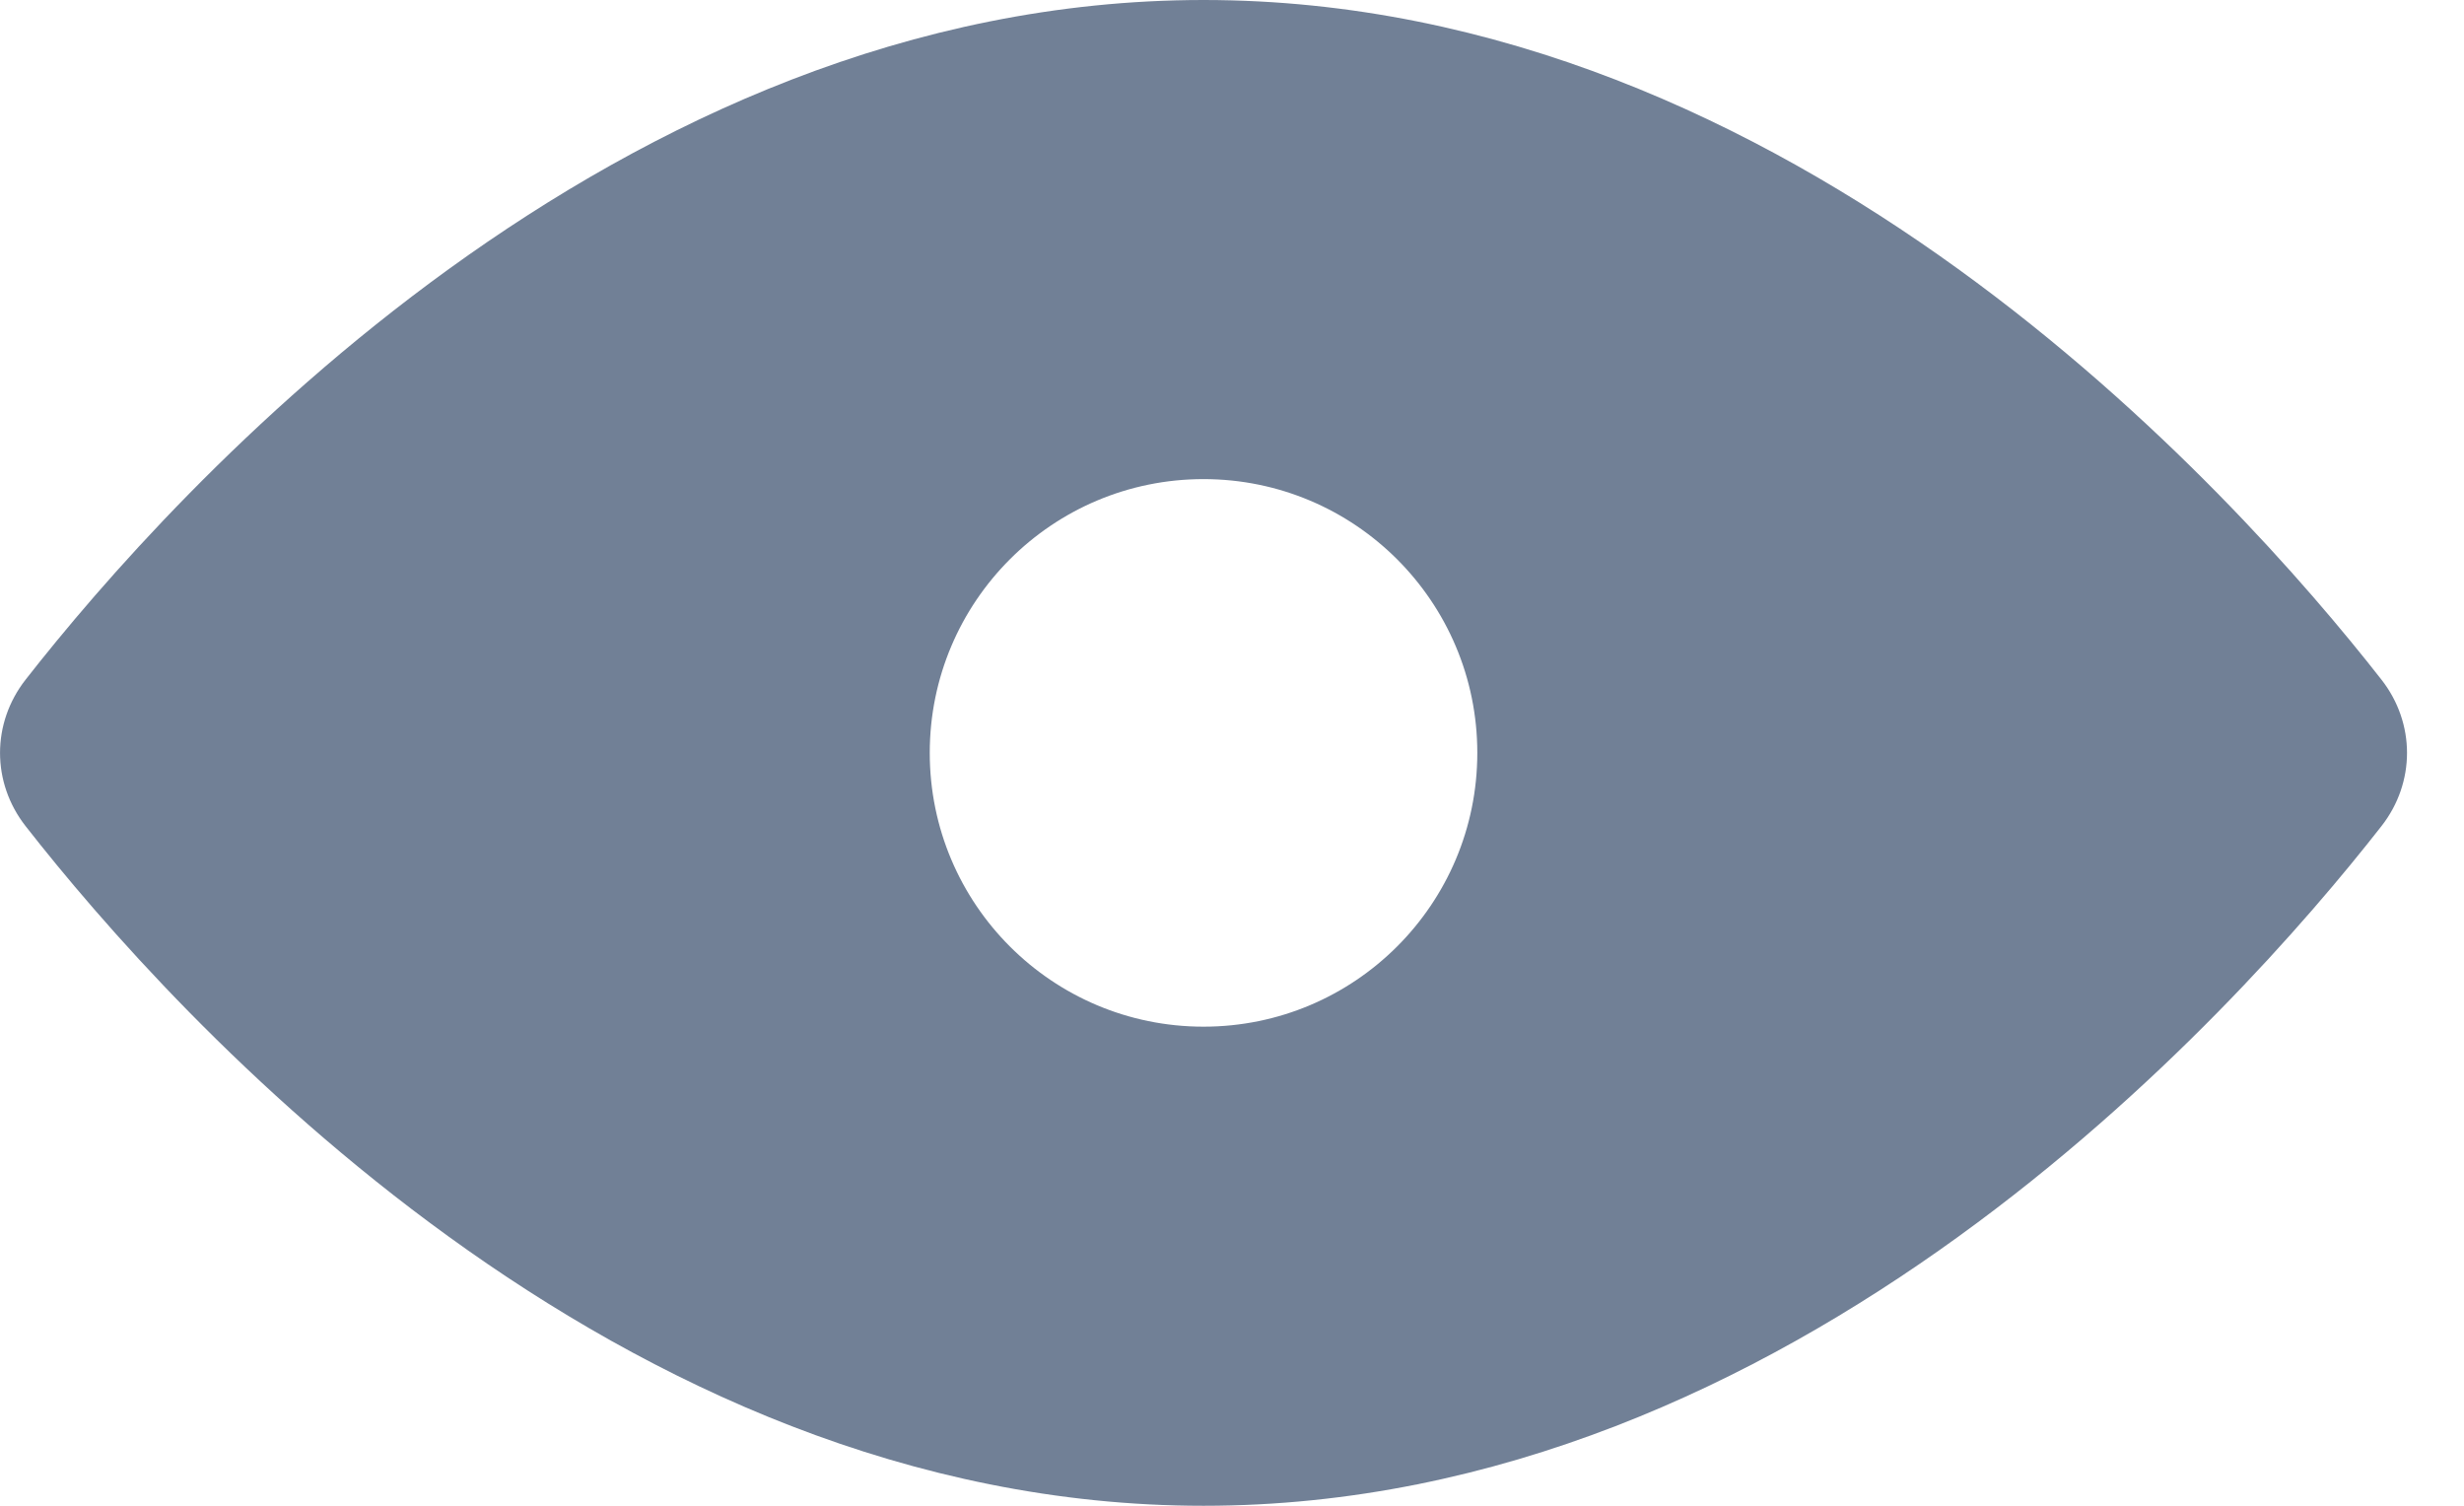
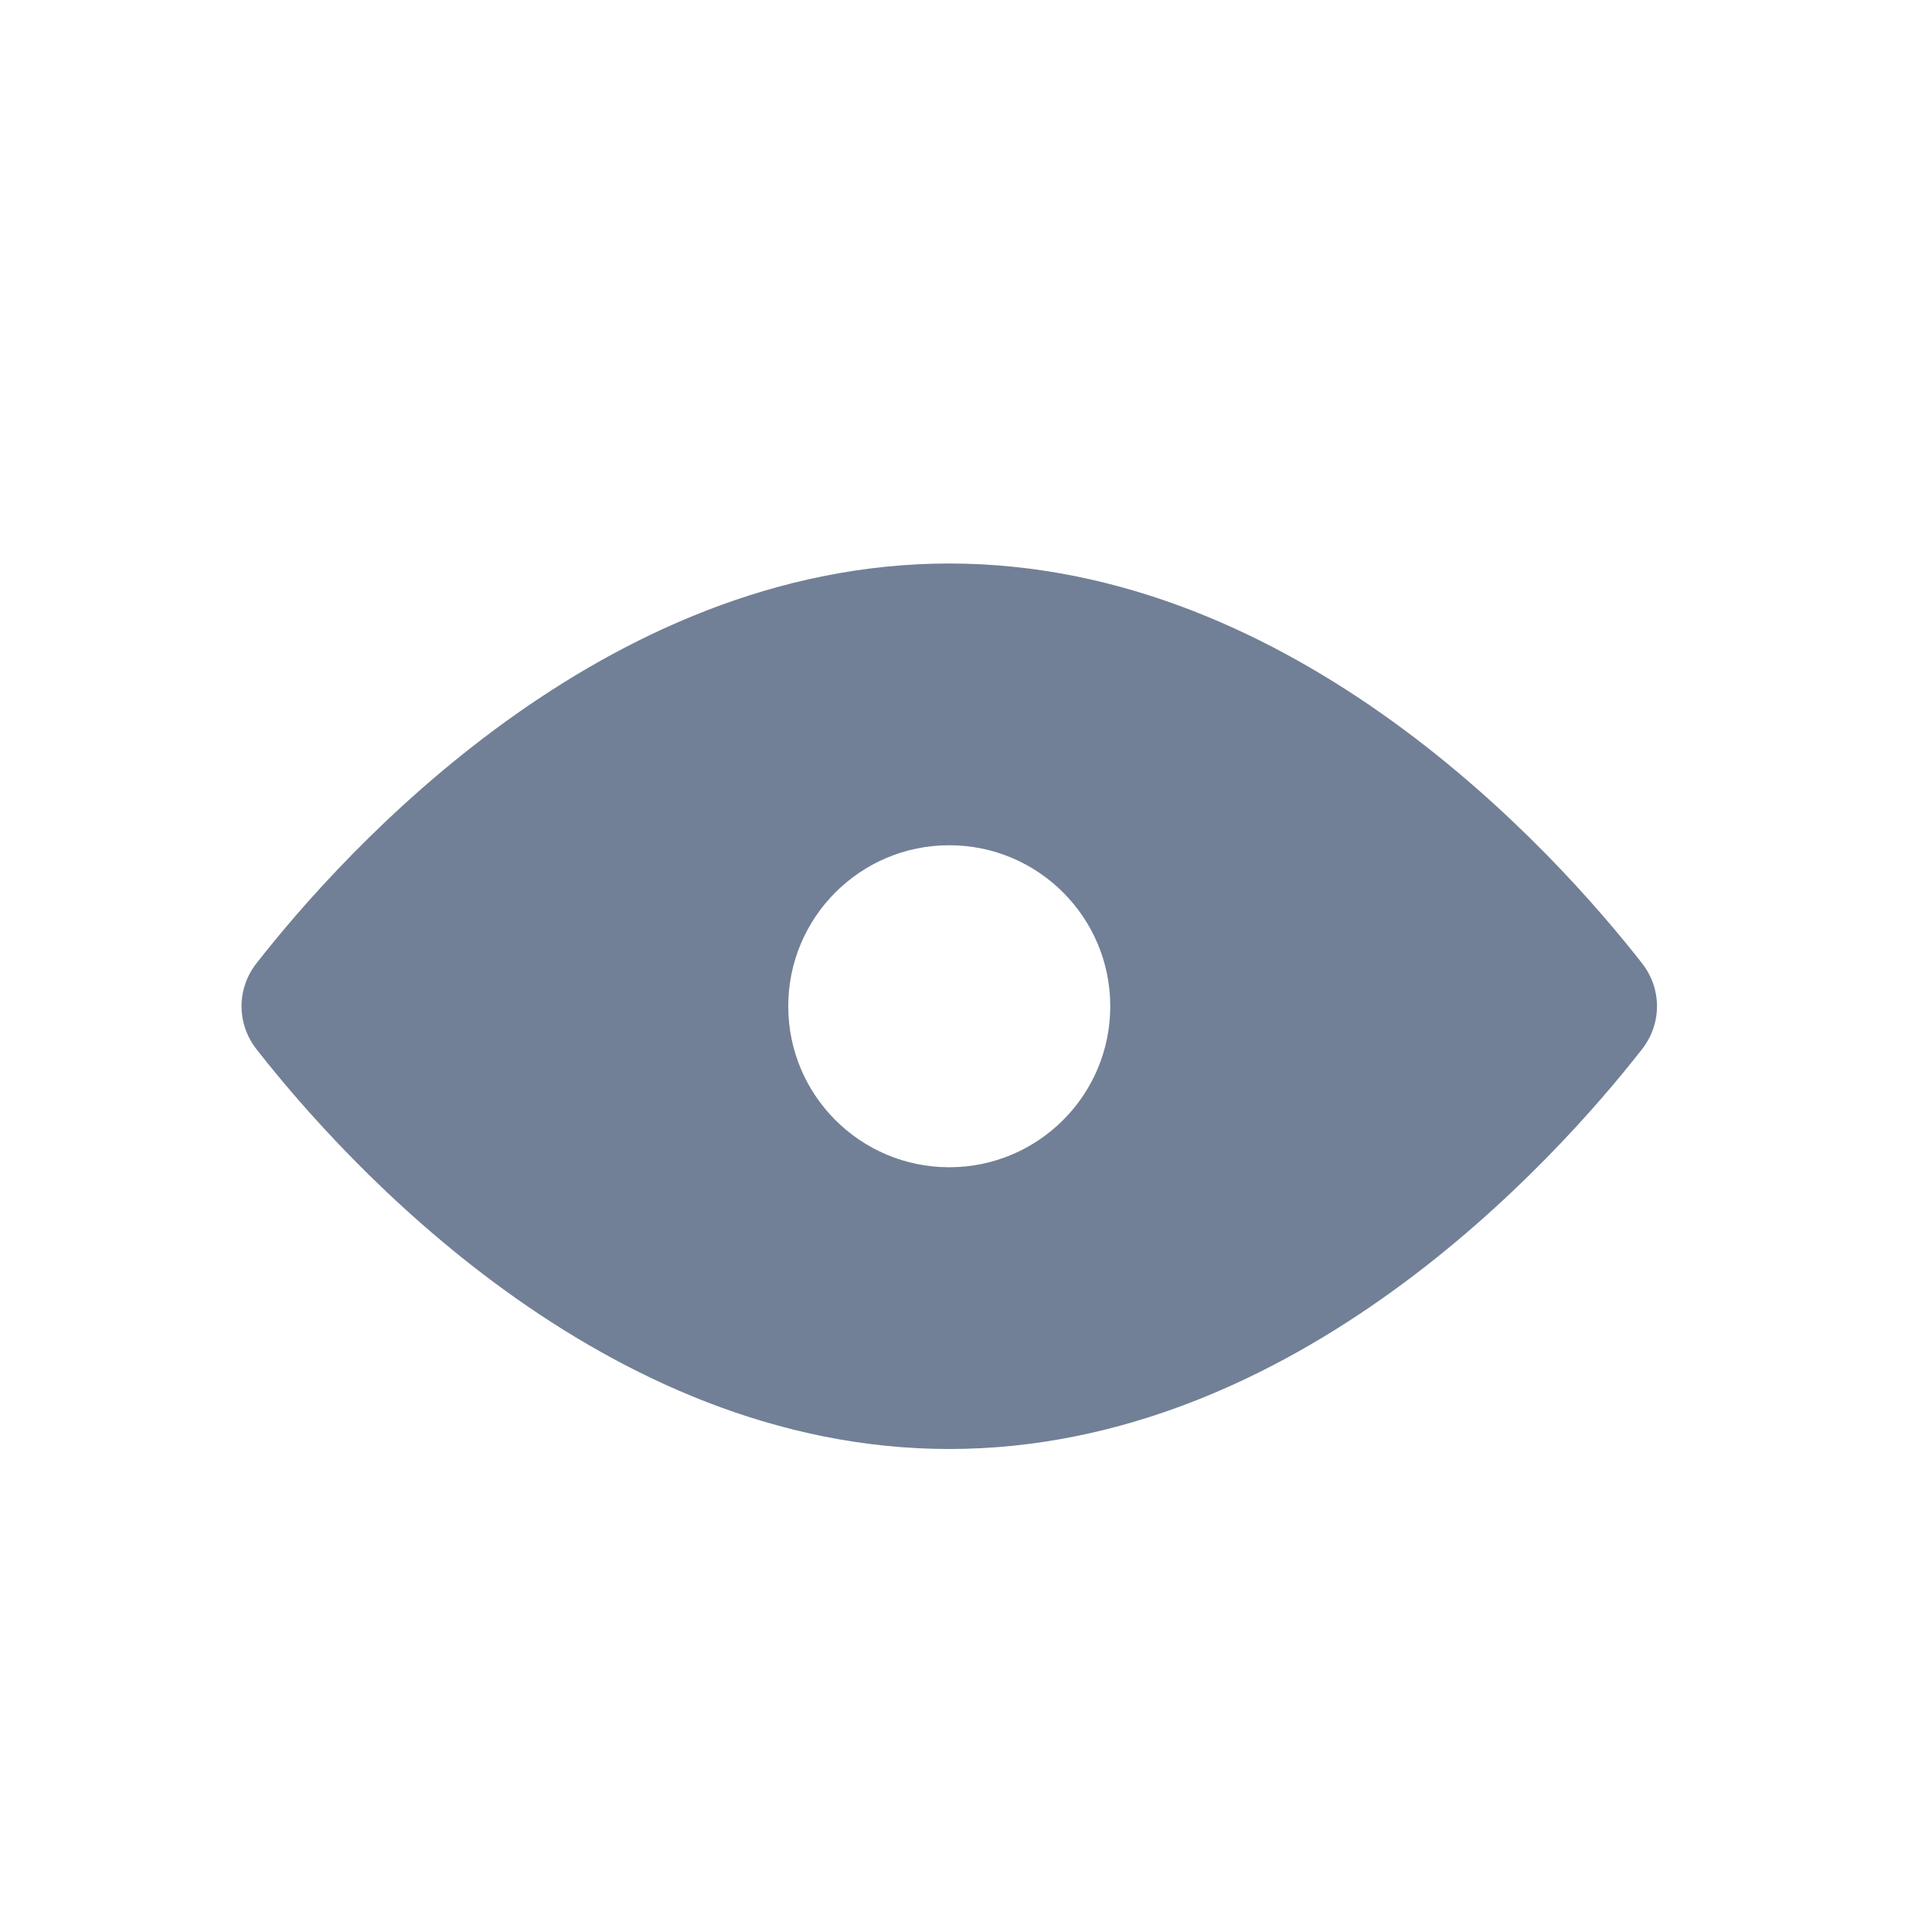
- <svg xmlns="http://www.w3.org/2000/svg" width="18" height="11" viewBox="0 0 18 11" fill="none">
-   <path fill-rule="evenodd" clip-rule="evenodd" d="M0.187 4.965C1.268 3.583 4.487 0 8.792 0C13.097 0 16.316 3.583 17.397 4.965C17.646 5.283 17.646 5.717 17.397 6.035C16.316 7.417 13.097 11 8.792 11C4.487 11 1.268 7.417 0.187 6.035C-0.062 5.717 -0.062 5.283 0.187 4.965ZM8.792 7.5C9.896 7.5 10.792 6.605 10.792 5.5C10.792 4.395 9.896 3.5 8.792 3.5C7.687 3.5 6.792 4.395 6.792 5.5C6.792 6.605 7.687 7.5 8.792 7.5Z" fill="#718096" />
+ <svg xmlns="http://www.w3.org/2000/svg" width="24" height="24" viewBox="0 0 24 24" fill="none">
+   <path fill-rule="evenodd" clip-rule="evenodd" d="M3.187 11.965C4.268 10.583 7.487 7 11.792 7C16.097 7 19.316 10.583 20.397 11.965C20.646 12.283 20.646 12.717 20.397 13.035C19.316 14.417 16.097 18 11.792 18C7.487 18 4.268 14.417 3.187 13.035C2.938 12.717 2.938 12.283 3.187 11.965ZM11.792 14.5C12.896 14.5 13.792 13.605 13.792 12.5C13.792 11.395 12.896 10.5 11.792 10.5C10.687 10.5 9.792 11.395 9.792 12.5C9.792 13.605 10.687 14.5 11.792 14.5Z" fill="#718096" />
</svg>
